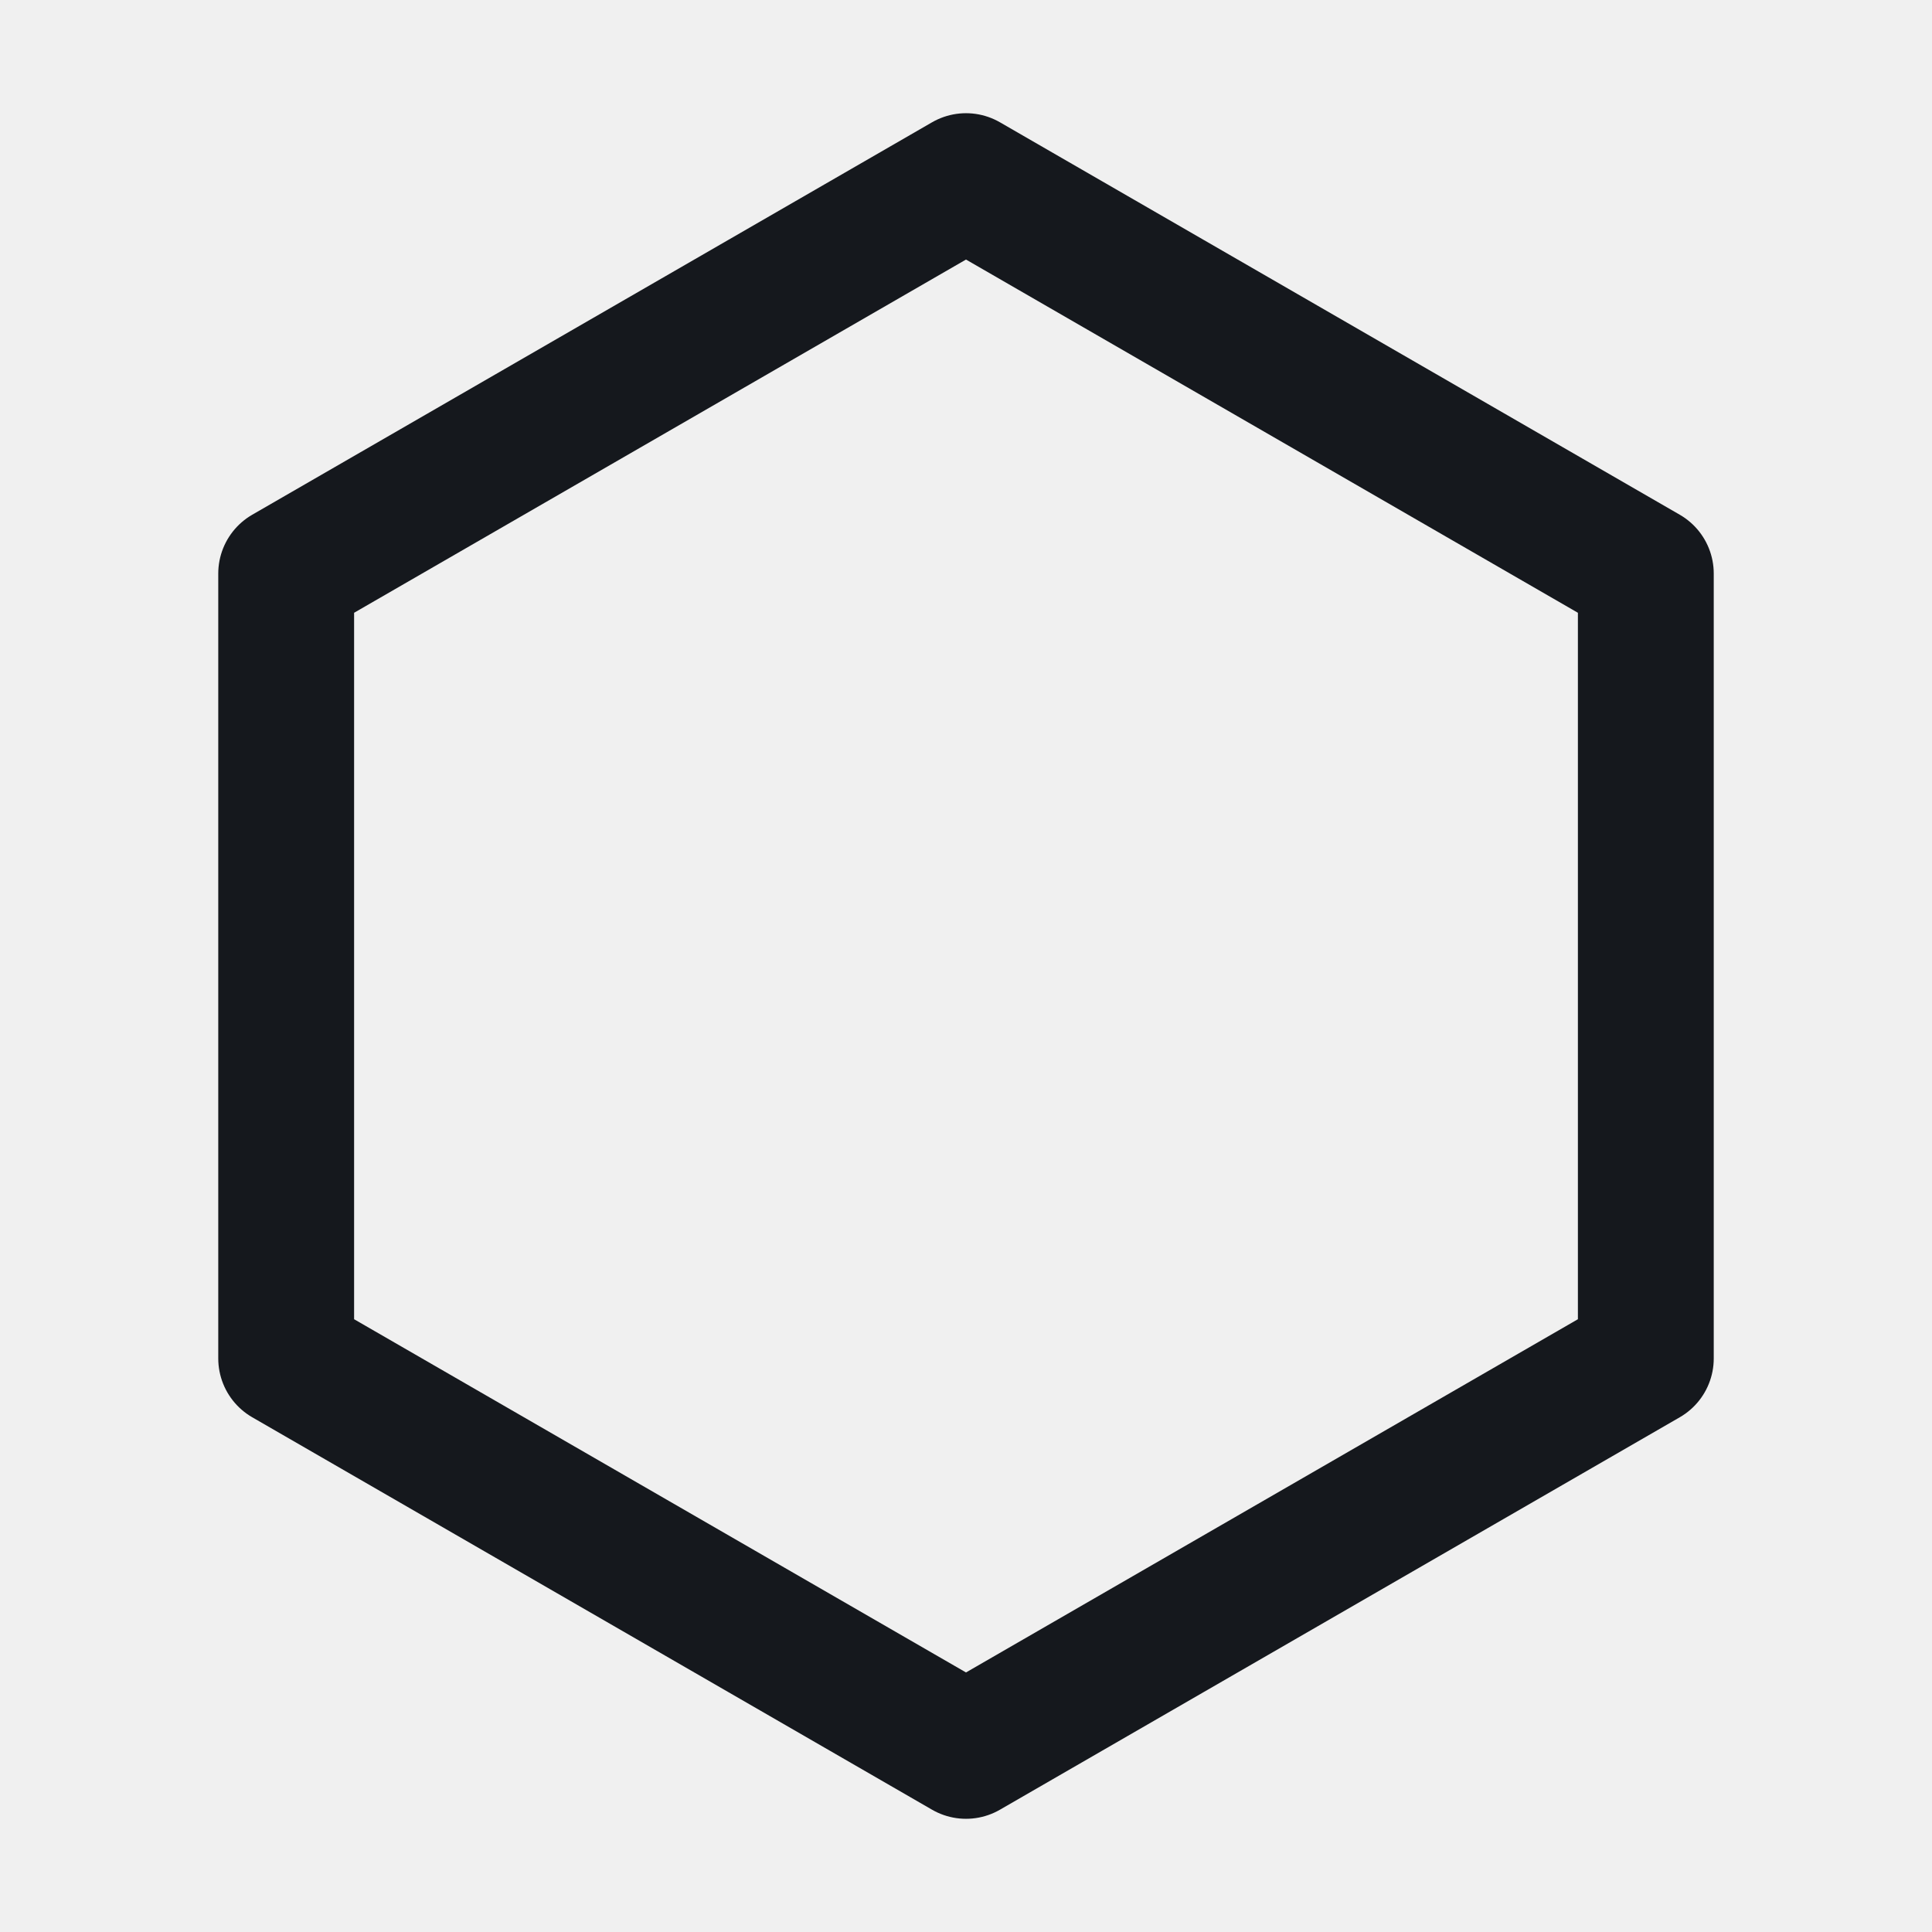
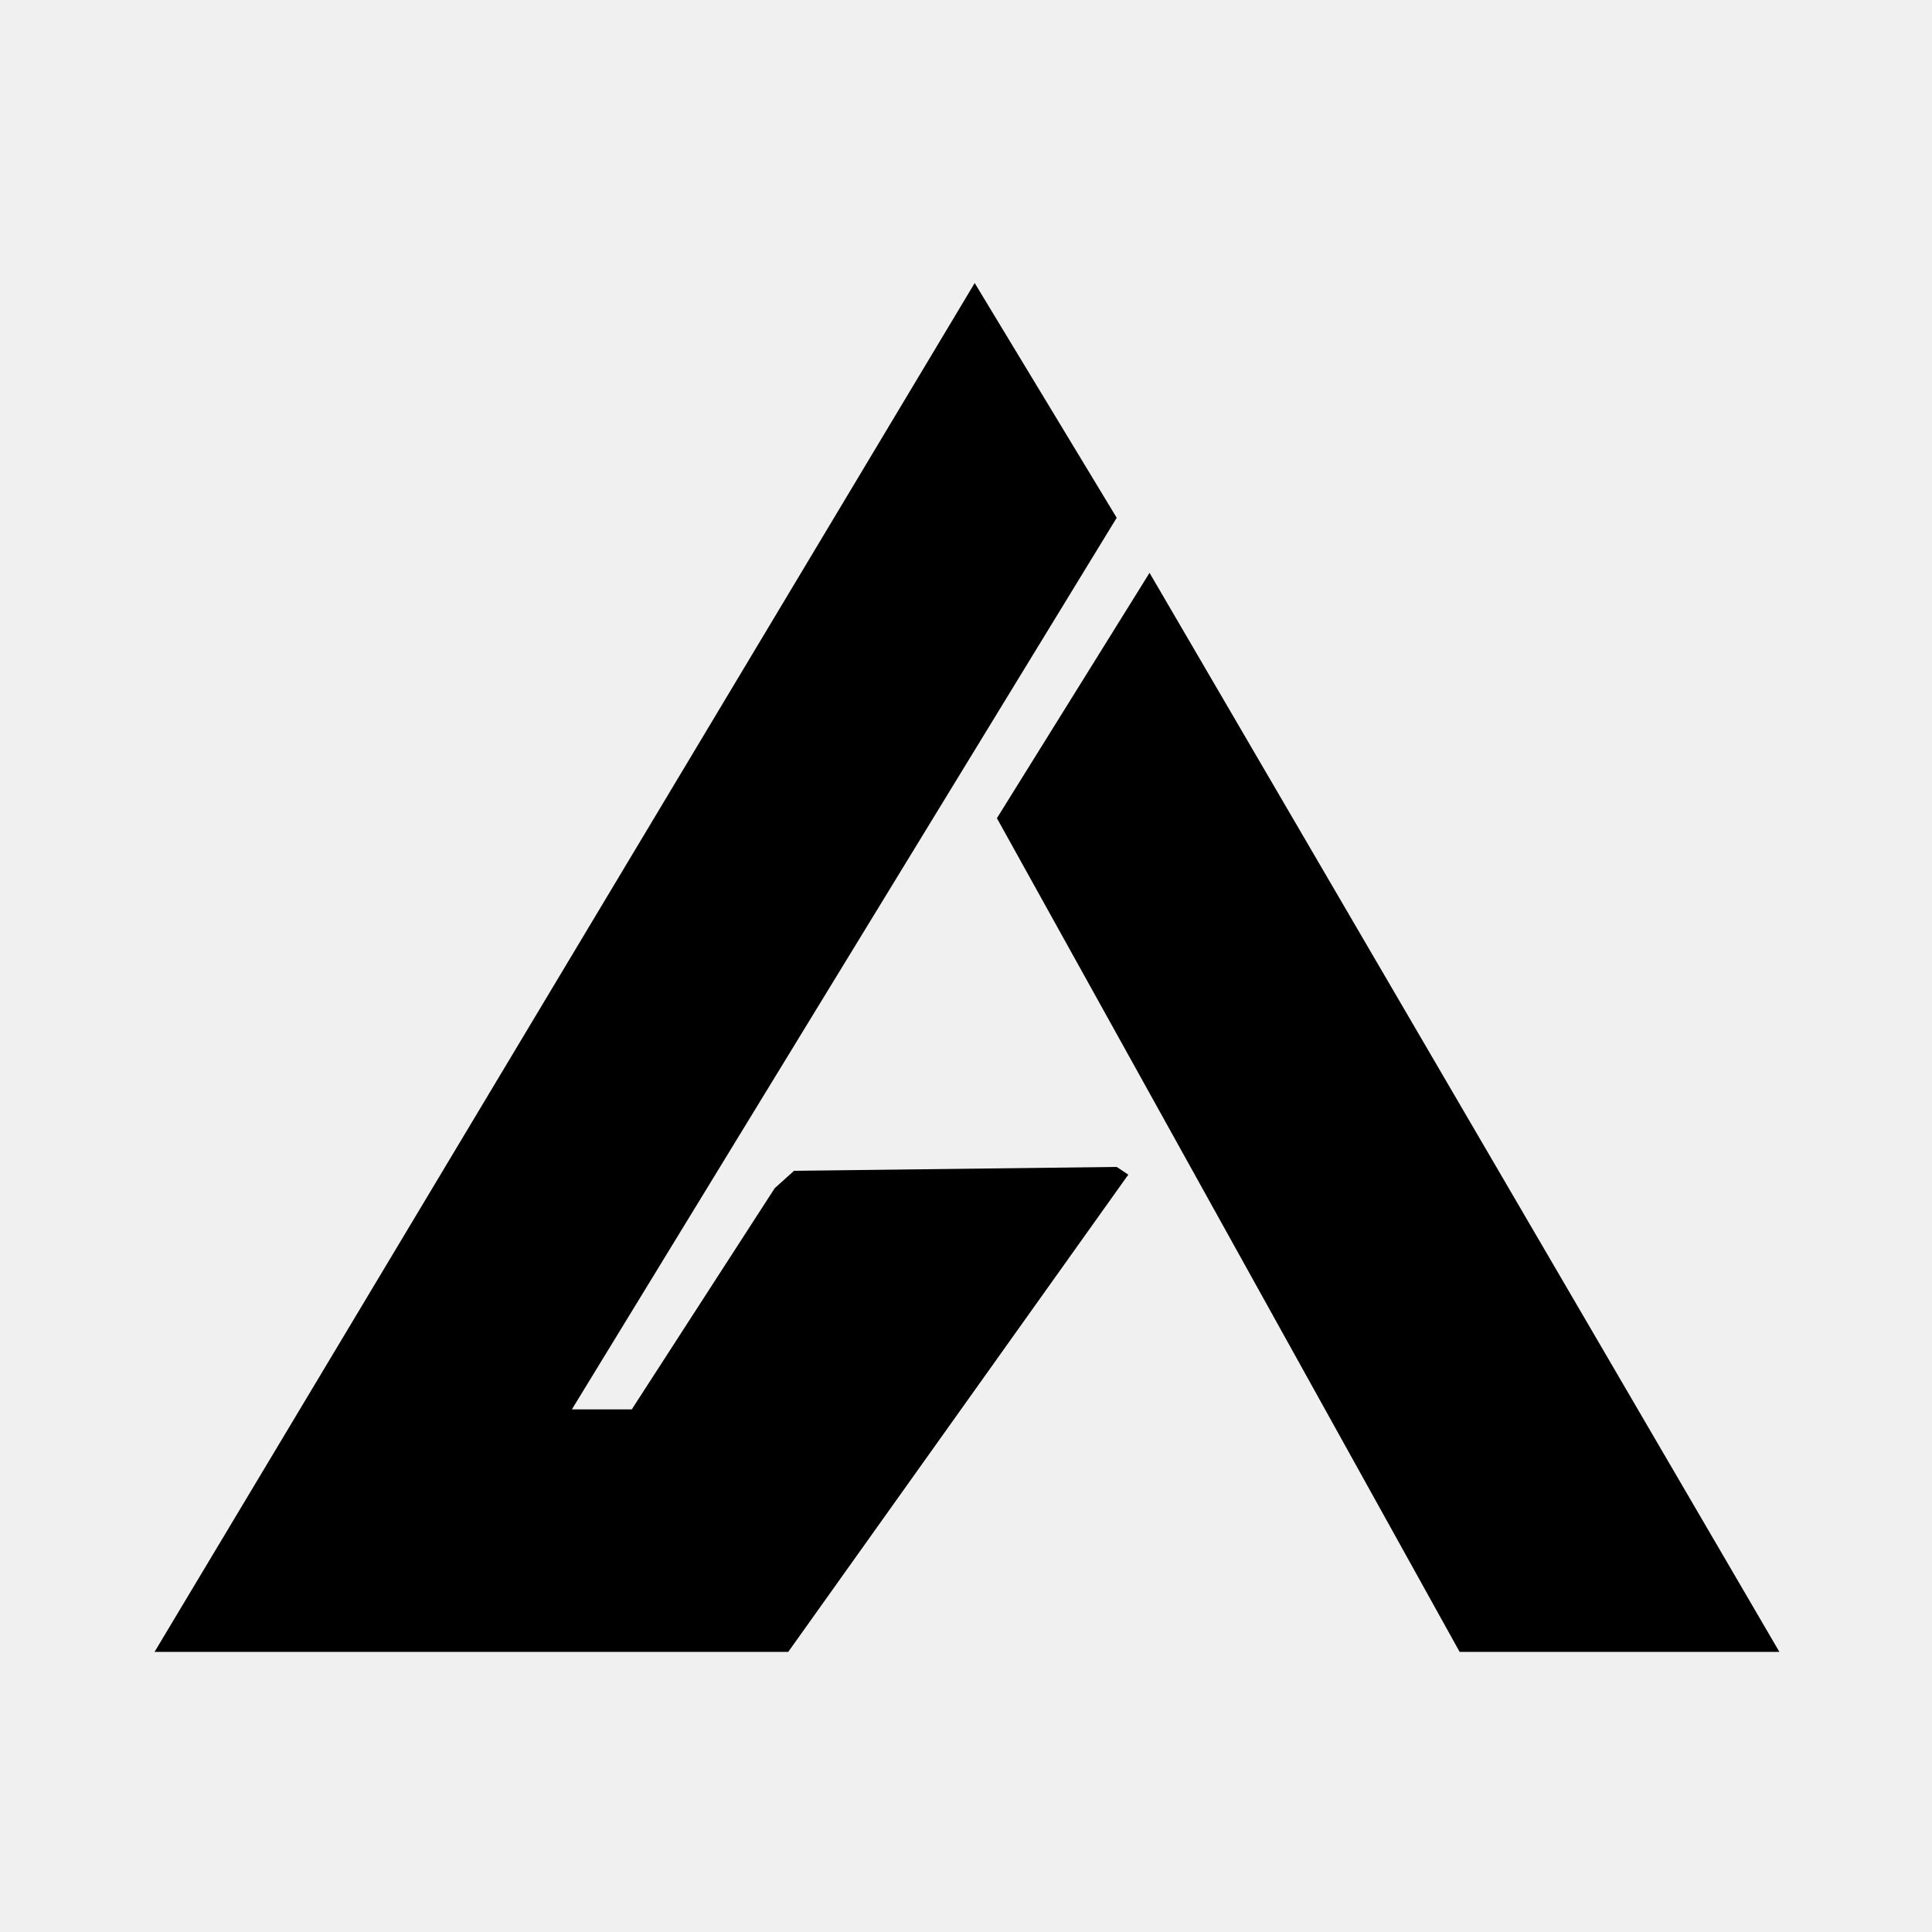
- <svg xmlns="http://www.w3.org/2000/svg" viewBox="0 0 32 32" fill="none">
-   <polygon points="16,3 27.26,9.5 27.26,22.5 16,29 4.74,22.5 4.74,9.5" stroke="#15181D" stroke-width="2.25" stroke-linejoin="round" />
+ <svg xmlns="http://www.w3.org/2000/svg" viewBox="122 54 1000 1000" fill="#000" role="img" aria-label="Automaton">
+   <style>@media(prefers-color-scheme:dark){svg{fill:#fff}}</style>
+   <path d="M626.5 200.5 700 322 418 783.5H449L523 669 533 660 700 658 706 662 530 909H202Z M717 350.5 1043 909H877.5L638 477.5Z" />
</svg>
